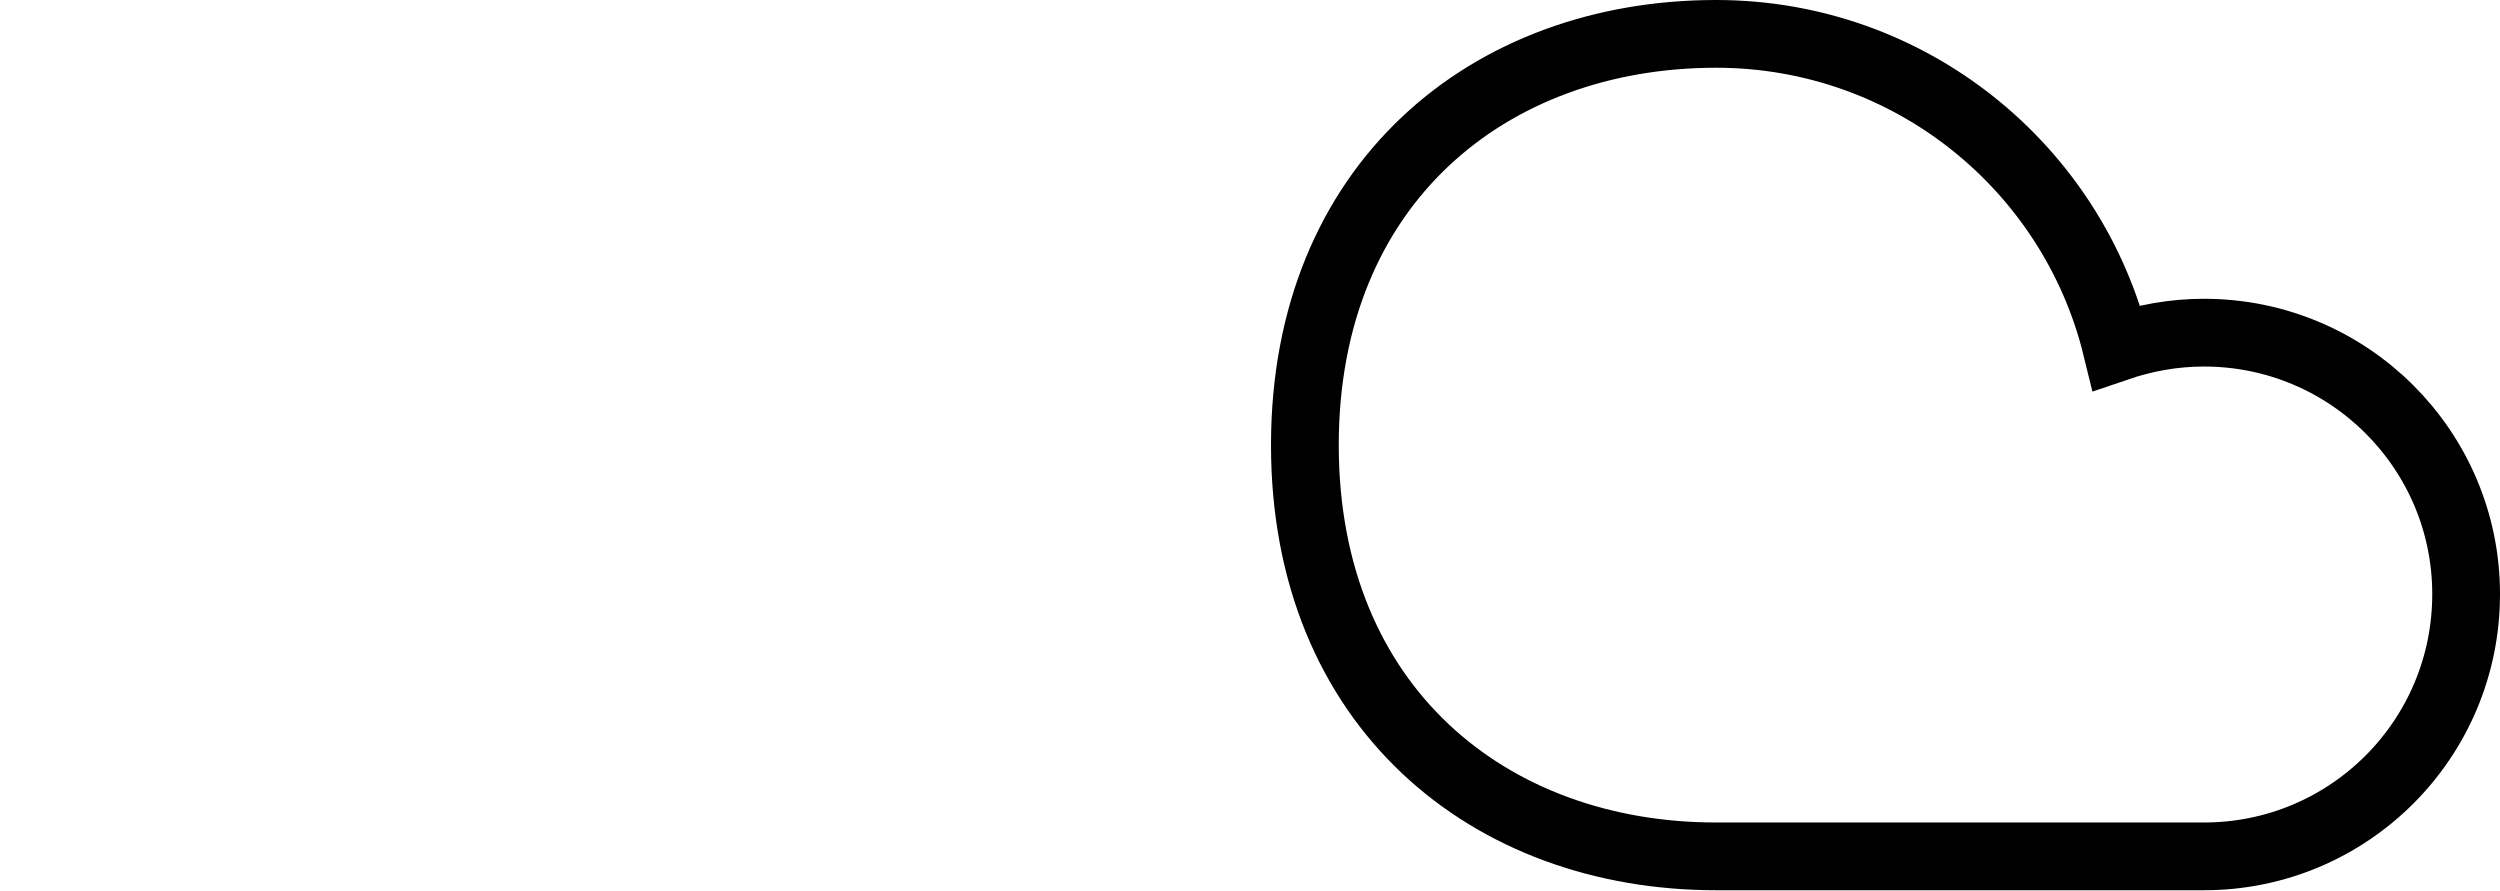
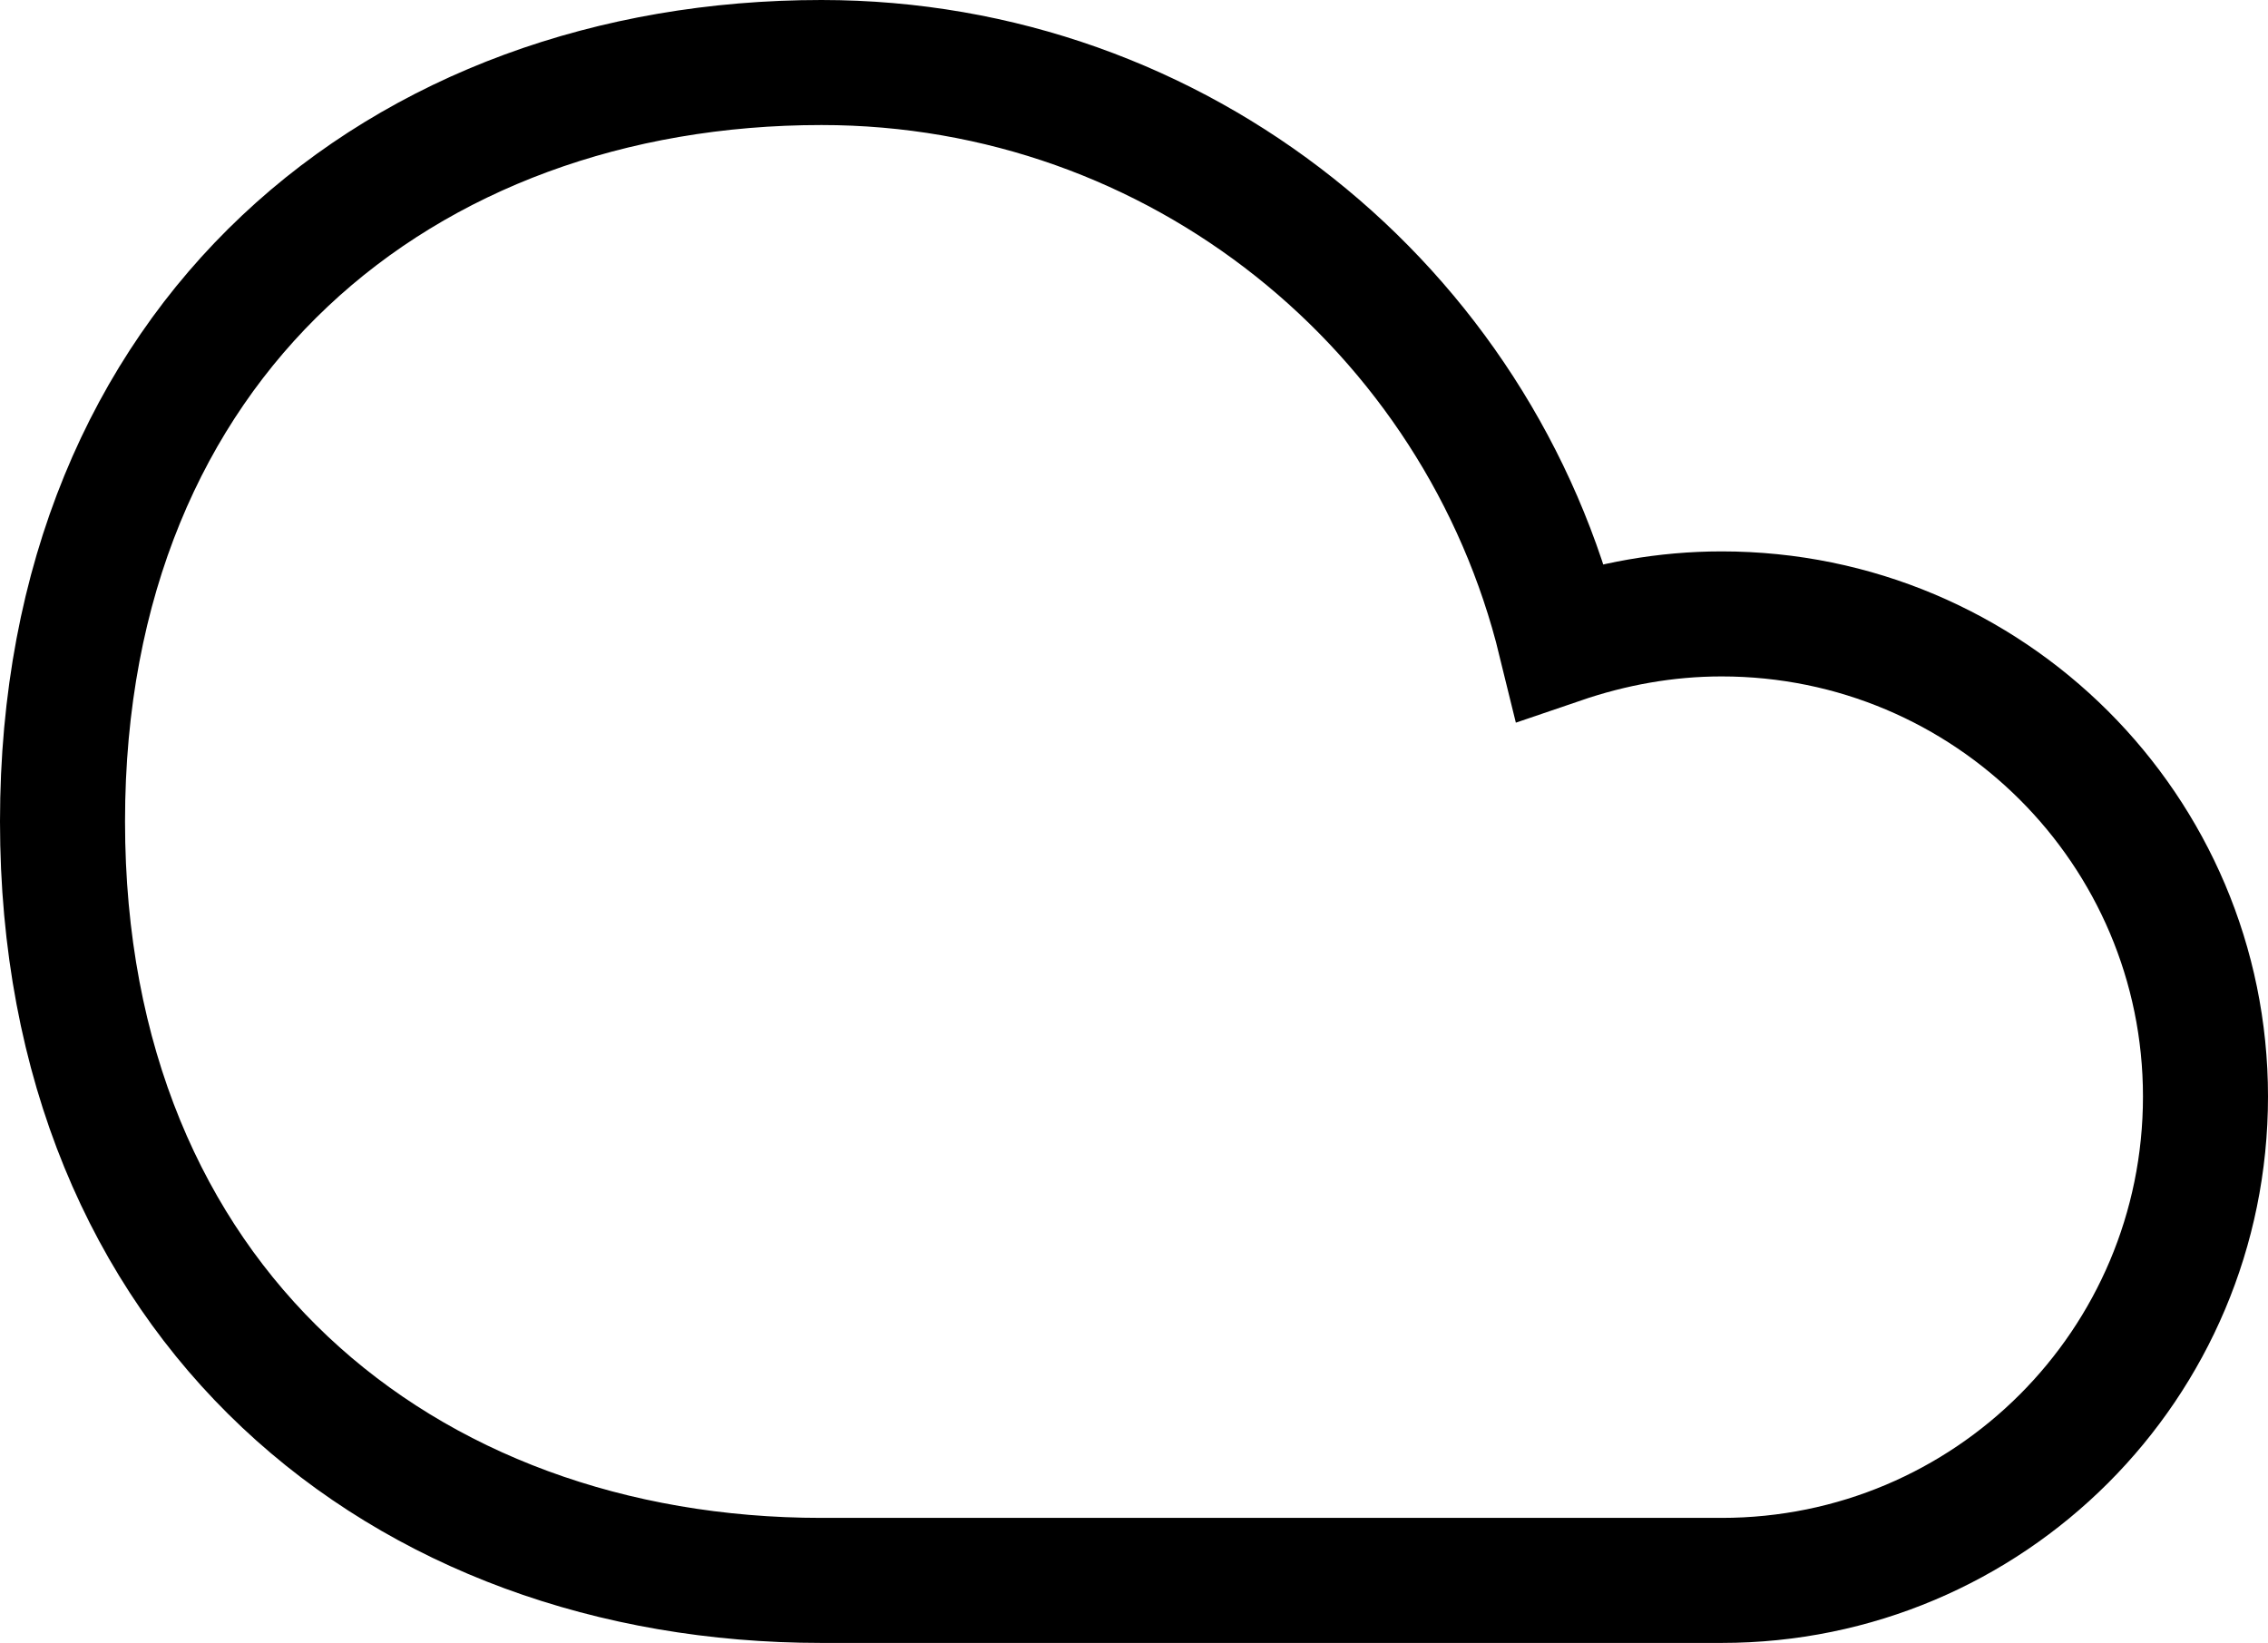
- <svg xmlns="http://www.w3.org/2000/svg" id="Layer_1" data-name="Layer 1" viewBox="0 0 36.9 13.14">
+ <svg xmlns="http://www.w3.org/2000/svg" id="Layer_1" data-name="Layer 1" viewBox="0 0 18.14 13.14">
  <defs>
    <style>
      .cls-1 {
        fill: none;
        stroke: #000;
        stroke-miterlimit: 10;
      }
    </style>
  </defs>
-   <path class="cls-1" d="m36.4,8.77c0,2.14-1.73,3.87-3.87,3.87h-7.2c-3.35,0-6.07-2.21-6.07-6.07S21.98.5,25.33.5c2.86,0,5.26,1.97,5.91,4.63.41-.14.84-.22,1.29-.22,2.14,0,3.87,1.73,3.87,3.86Z" />
+   <path class="cls-1" d="m17.64,8.77c0,2.14-1.73,3.87-3.87,3.87h-7.2c-3.35,0-6.07-2.21-6.07-6.07S3.22.5,6.57.5c2.86,0,5.26,1.97,5.91,4.63.41-.14.84-.22,1.29-.22,2.14,0,3.87,1.73,3.87,3.86Z" />
</svg>
